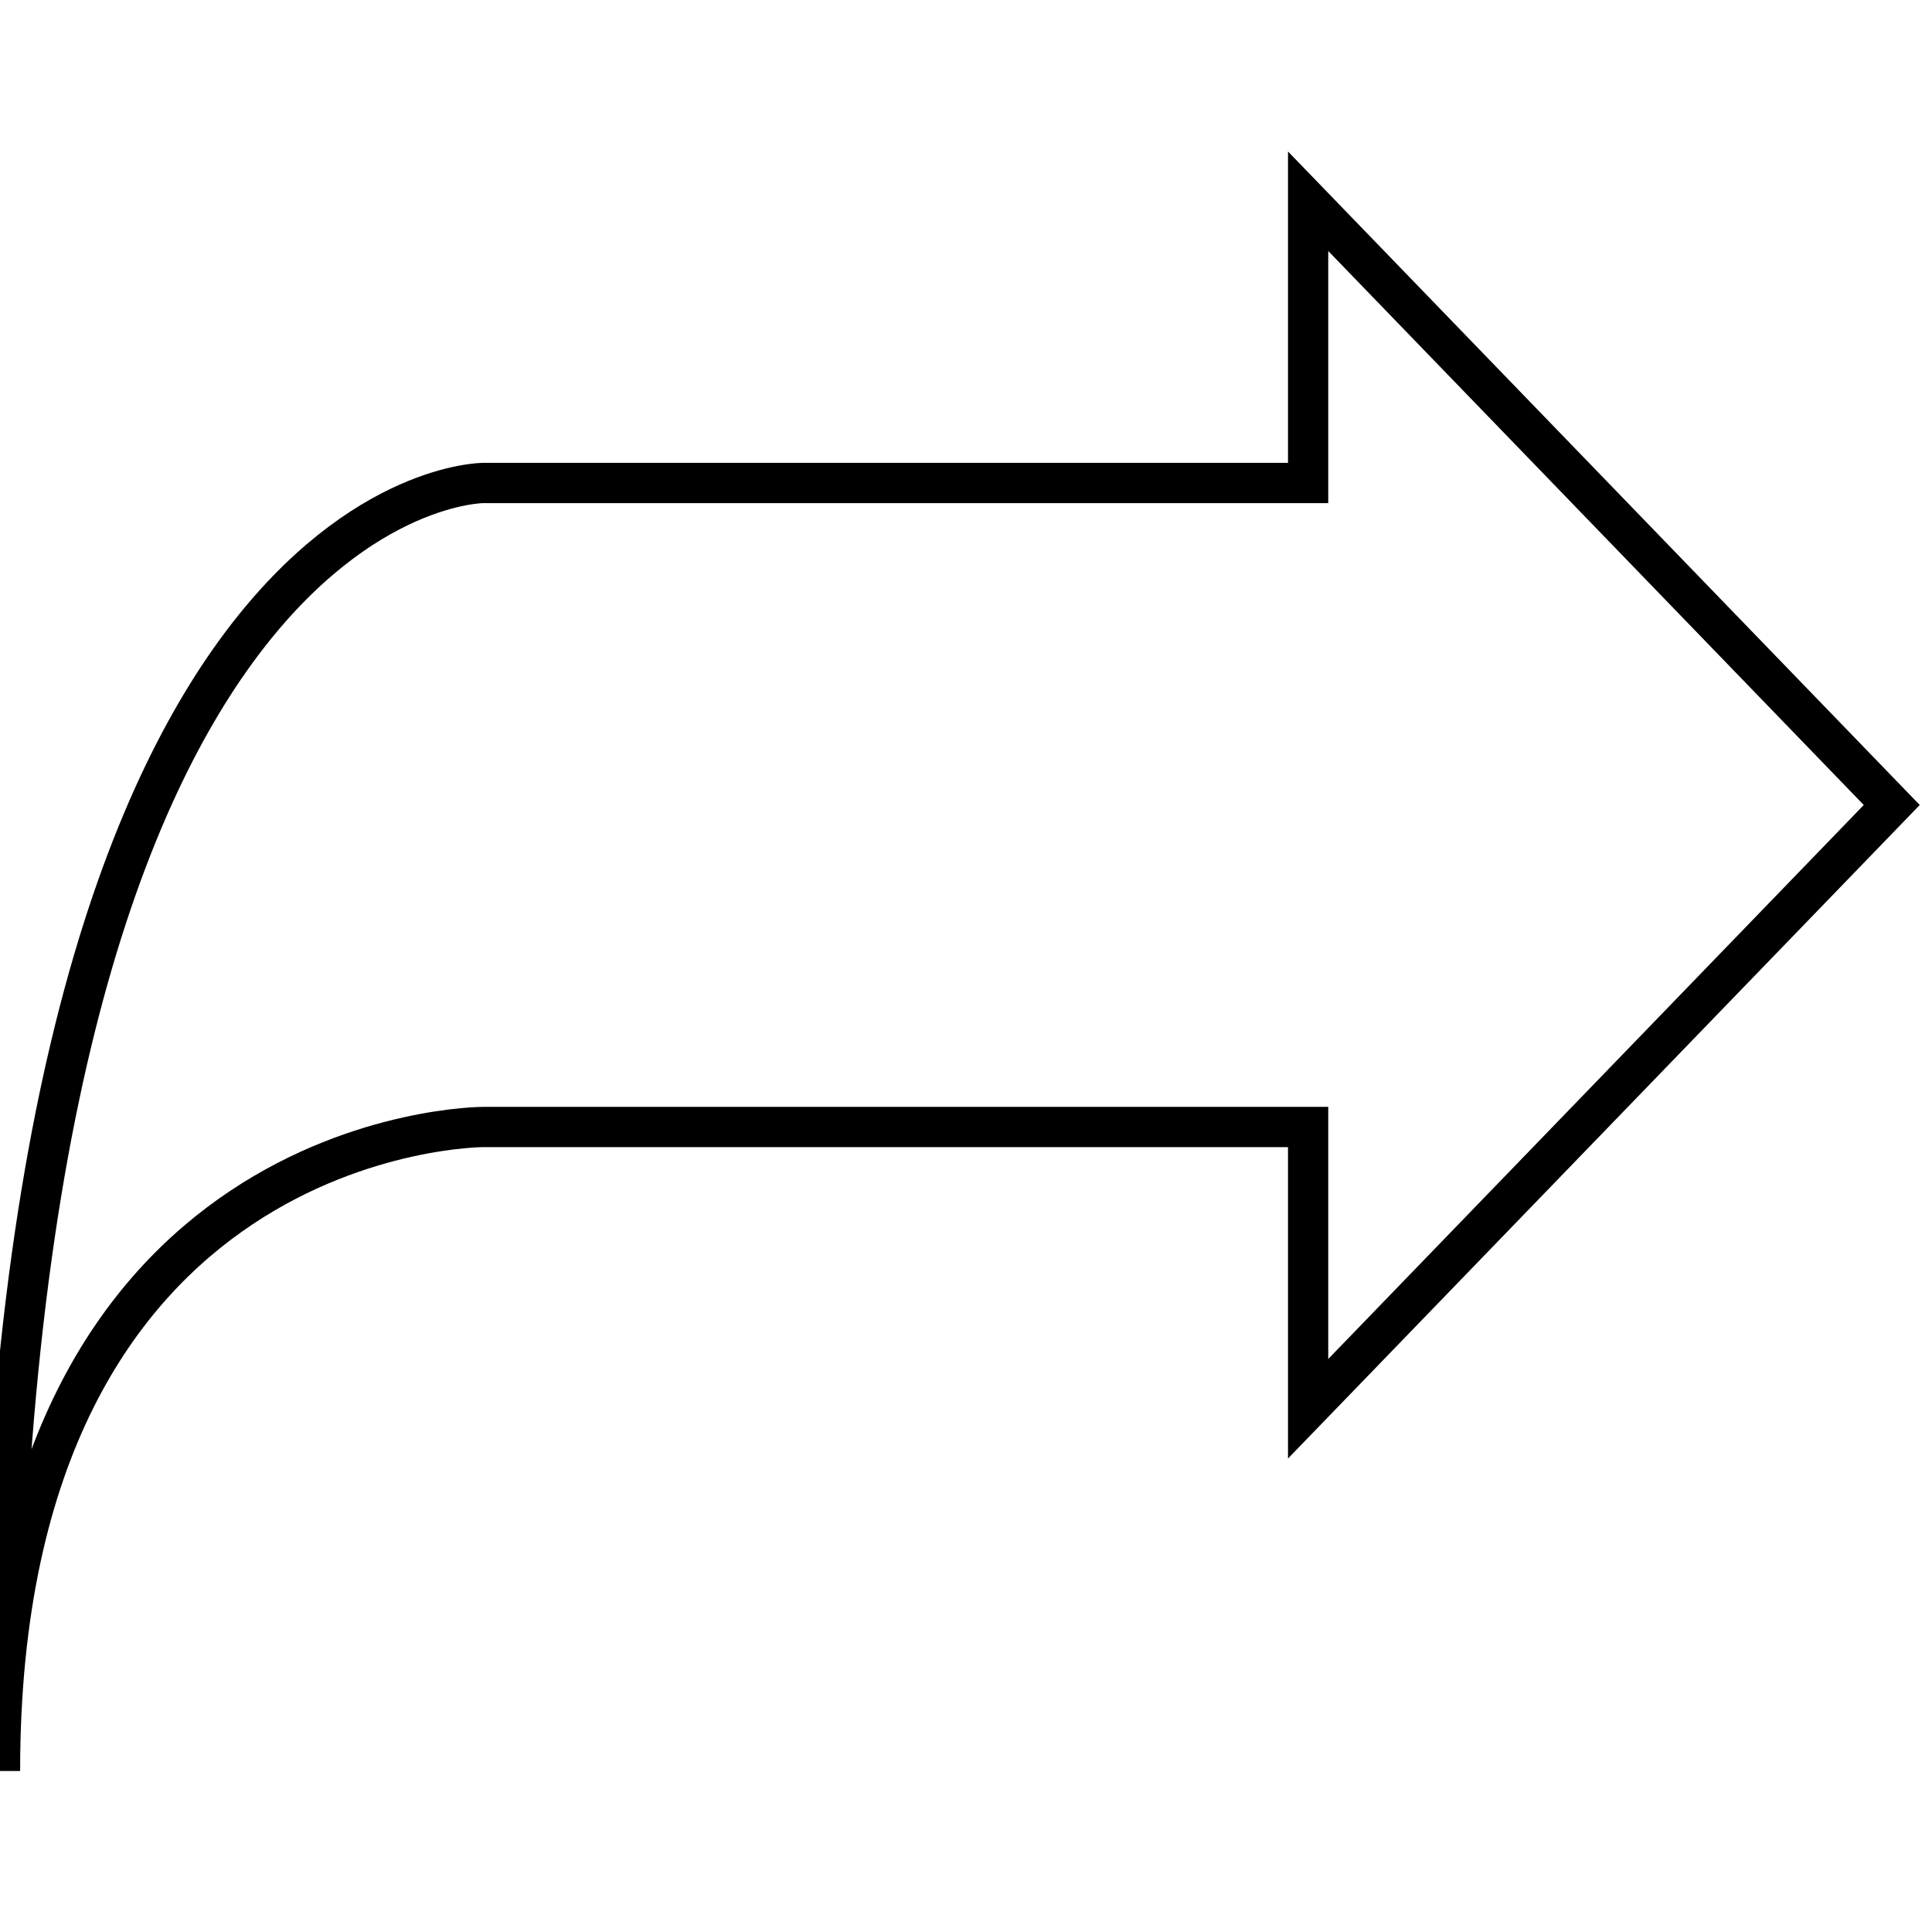
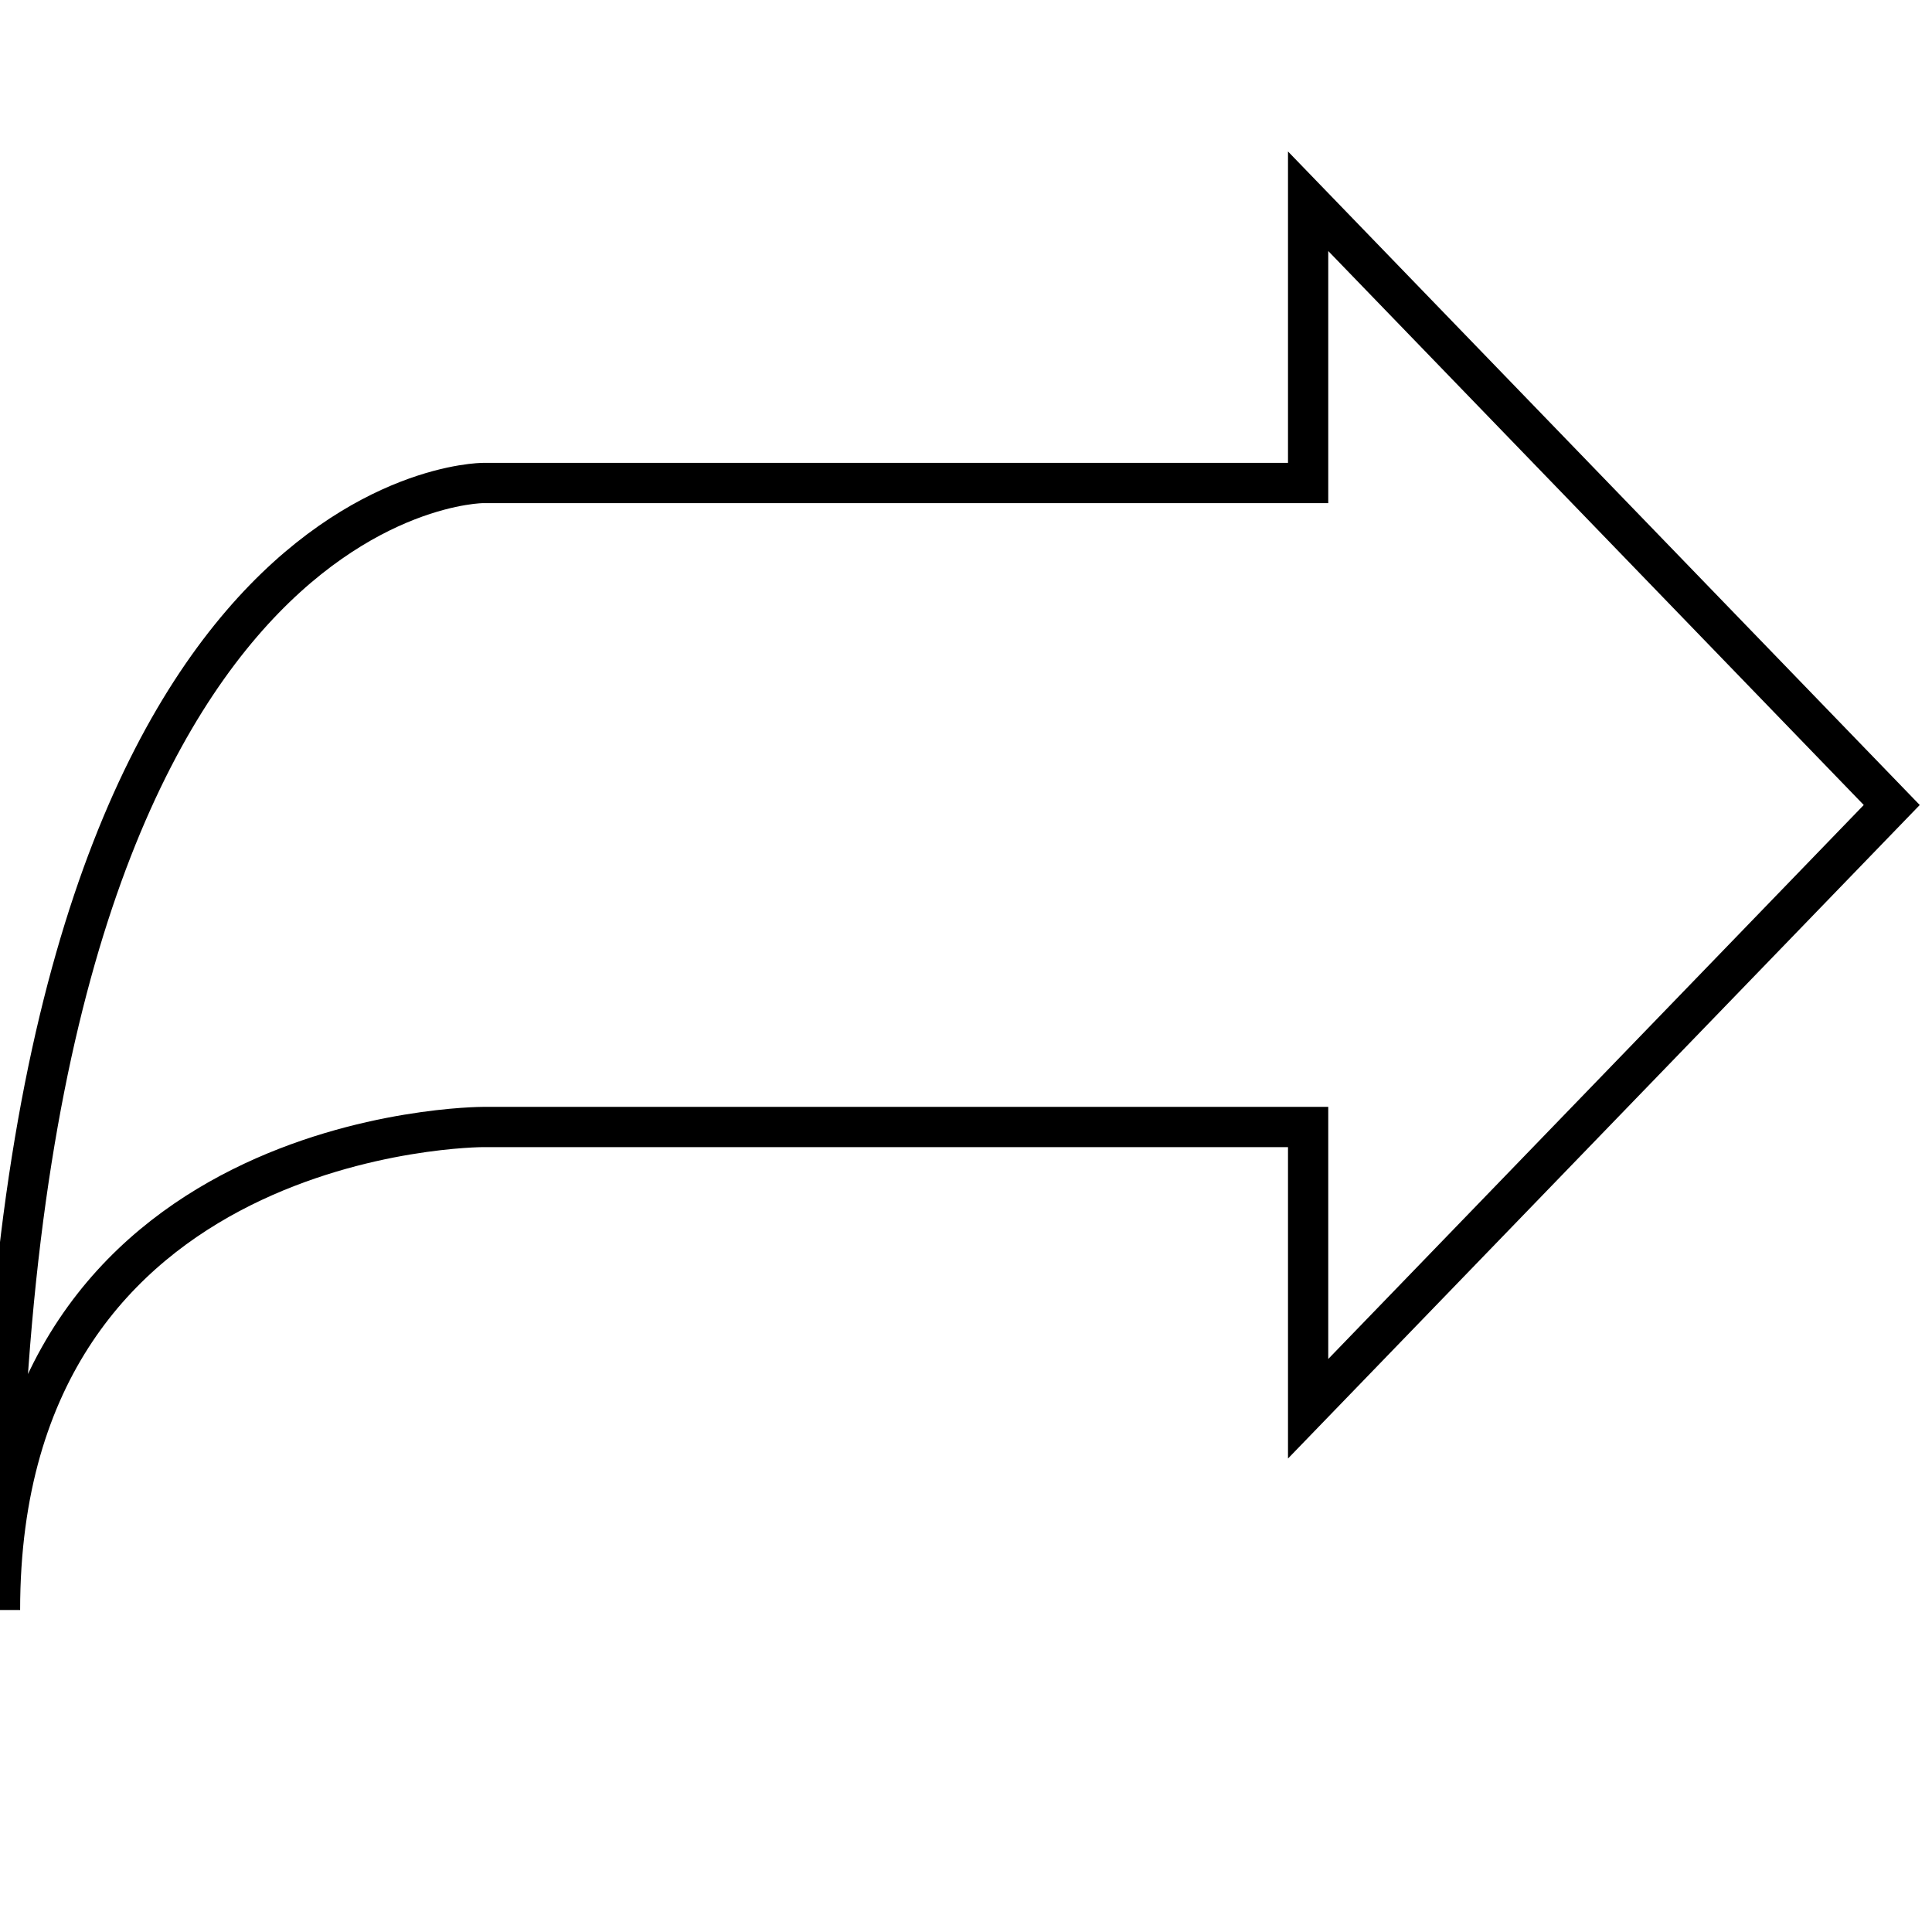
<svg xmlns="http://www.w3.org/2000/svg" width="48" height="48" viewBox="0 0 48 48">
-   <path d="M32.5 5L47 20 32.5 35v-7H12S0 28 0 44c0-32 12-32 12-32h20.5V5z" stroke="currentColor" fill="none" fill-rule="evenodd" />
+   <path d="M32.5 5L47 20 32.5 35v-7H12S0 28 0 40c0-28 12-28 12-28h20.5V5z" stroke="currentColor" fill="none" fill-rule="evenodd" />
</svg>
